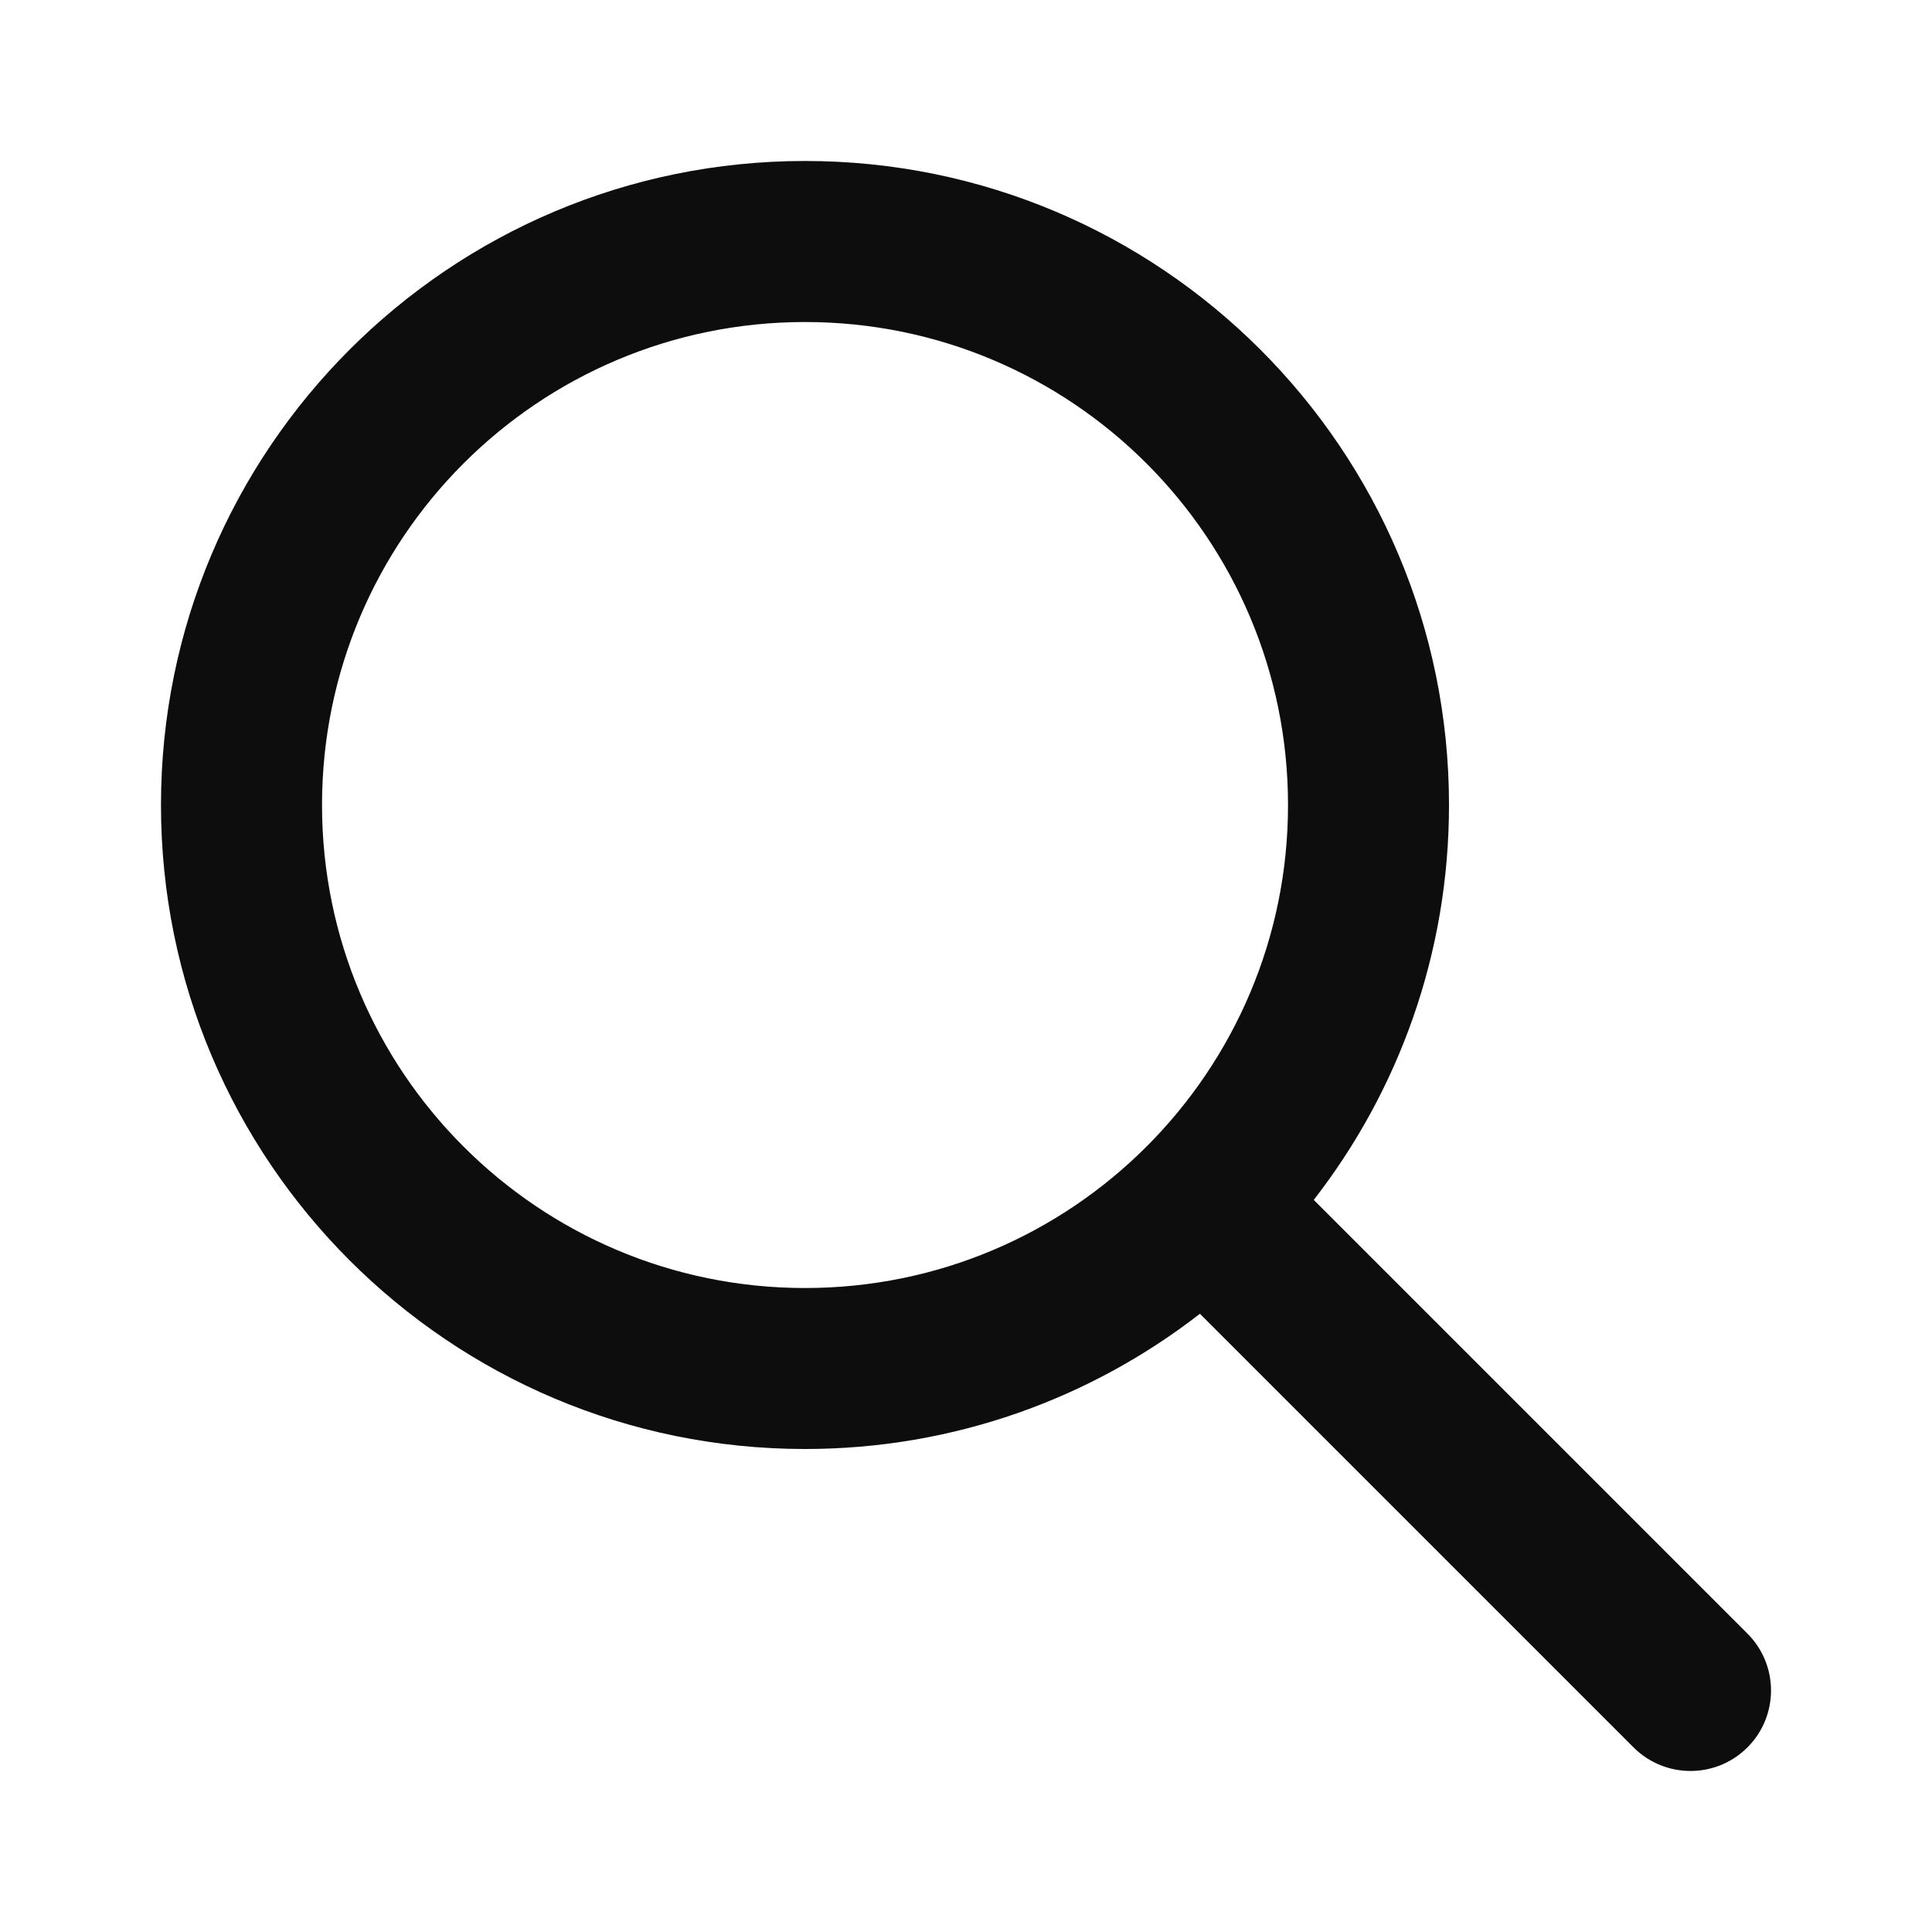
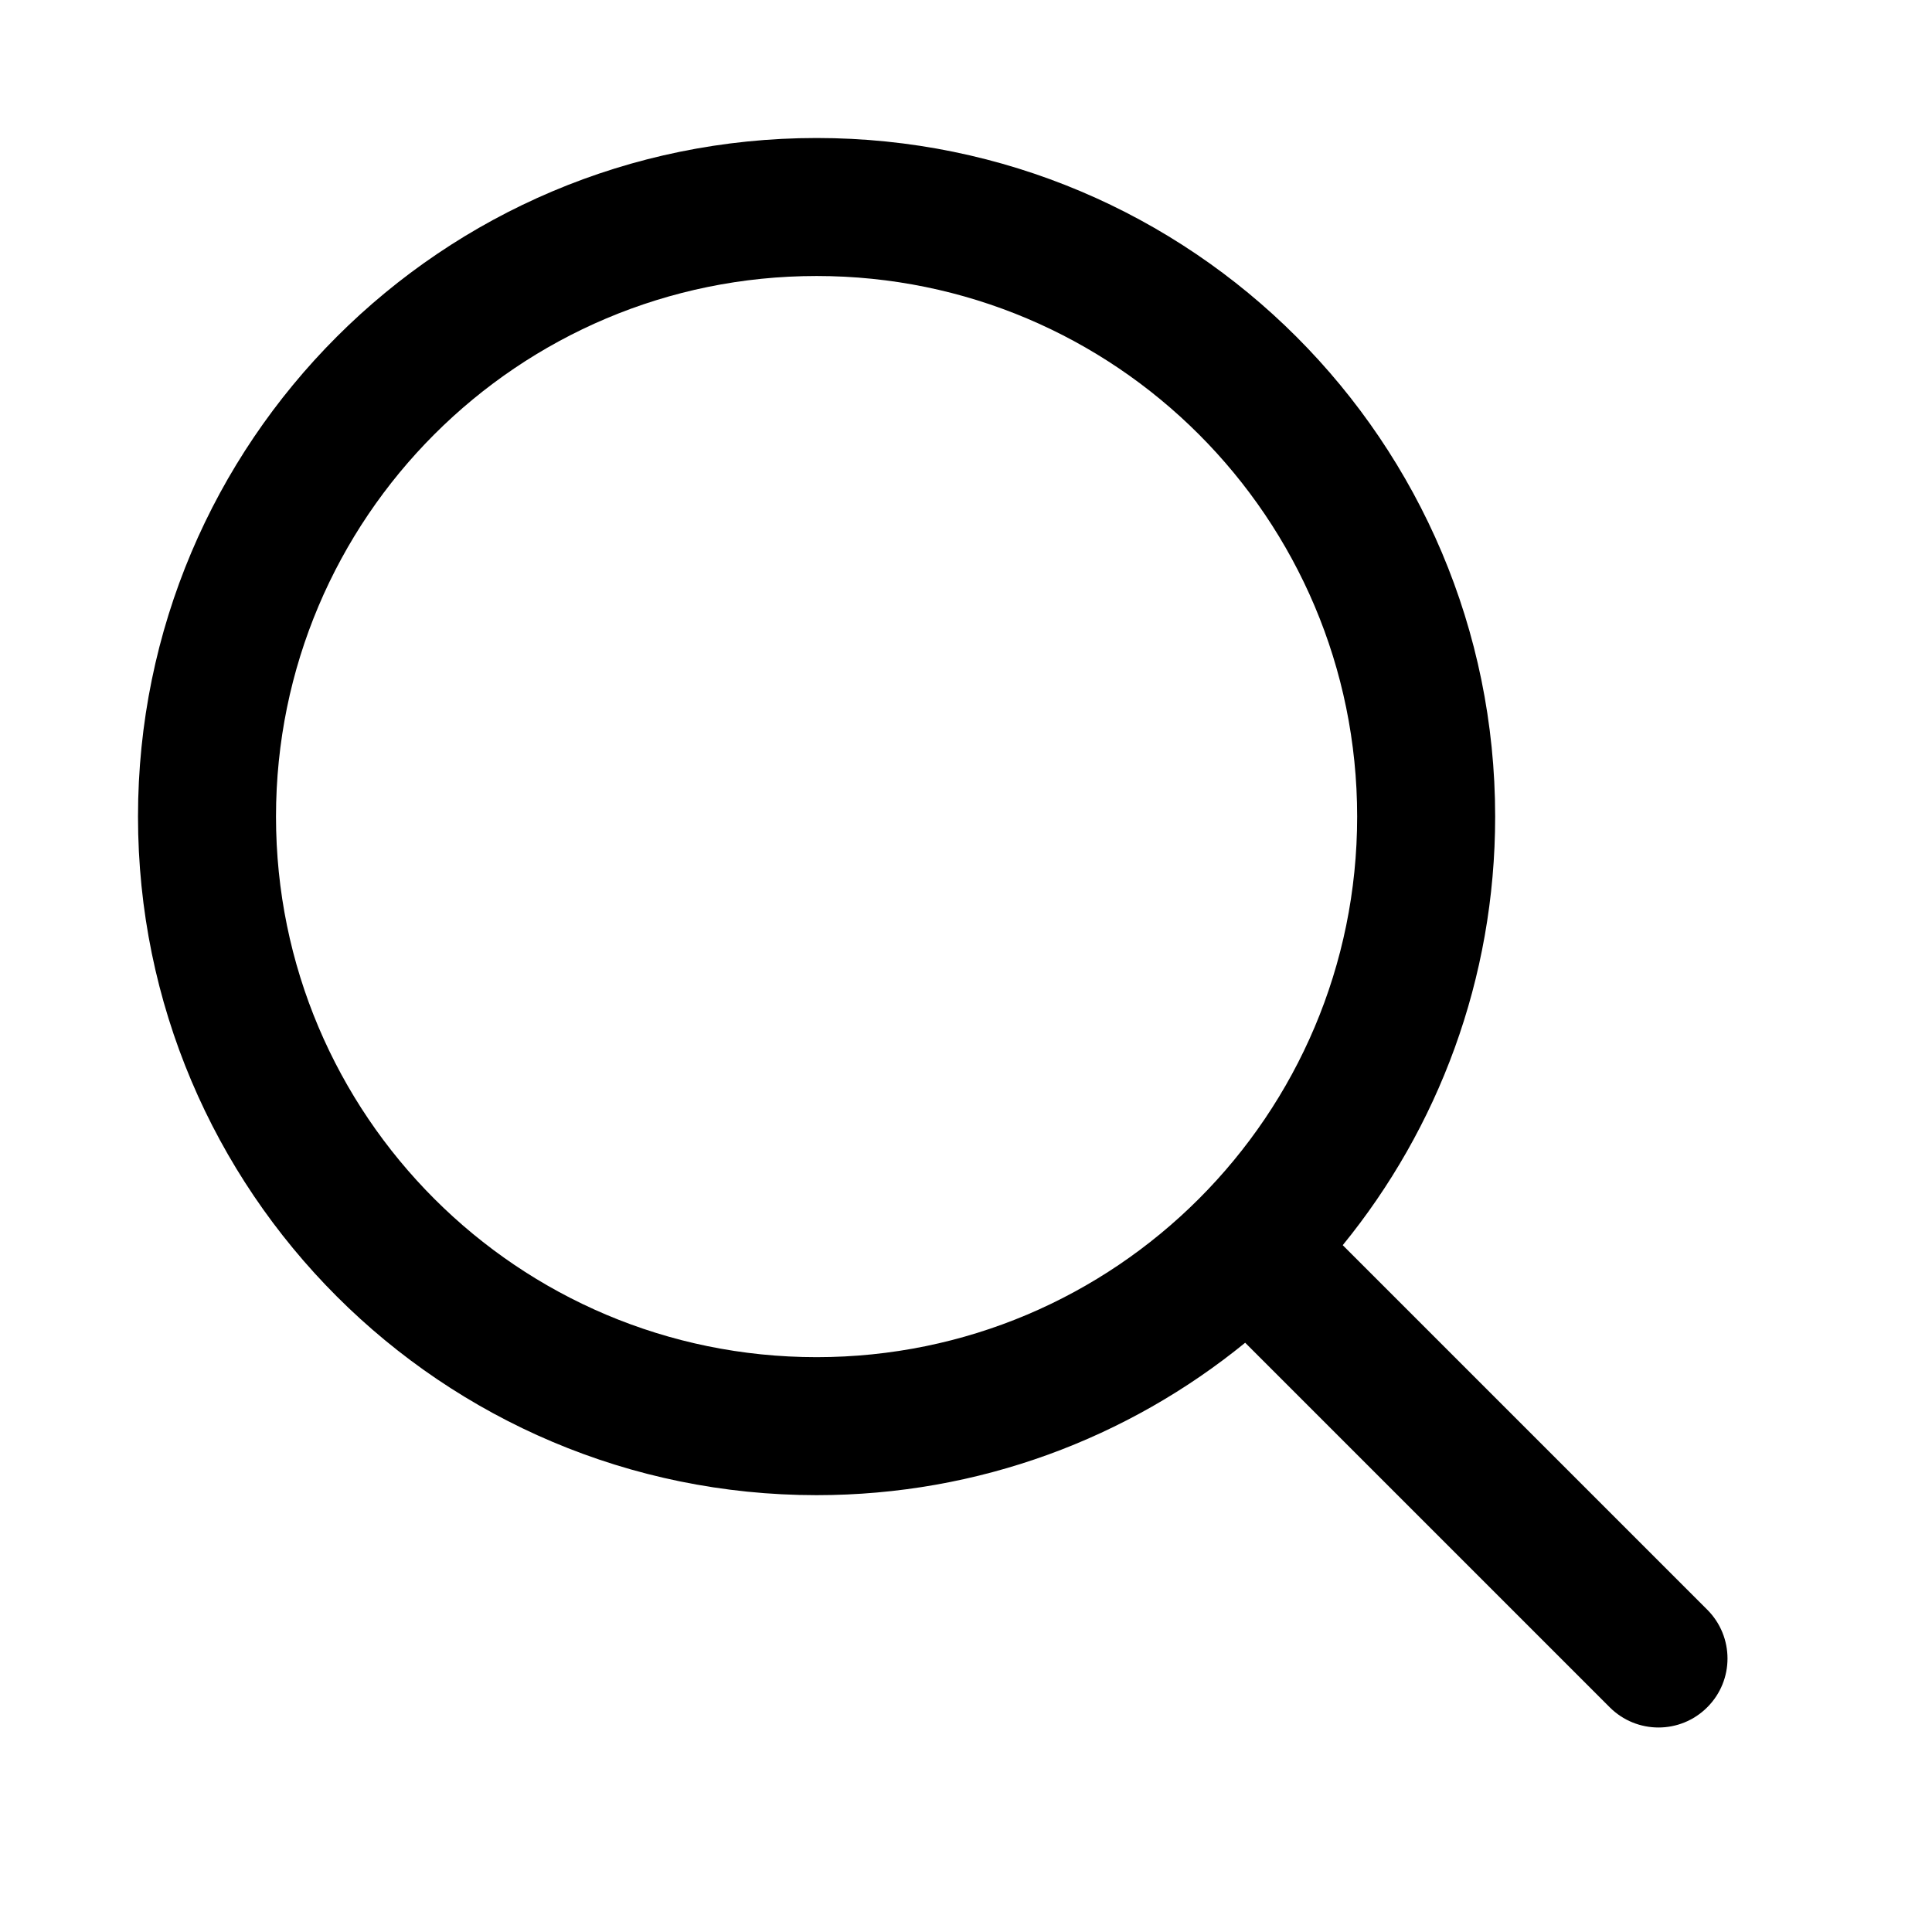
<svg xmlns="http://www.w3.org/2000/svg" width="28" height="28" viewBox="0 0 28 28" fill="none">
-   <path d="M11.667 4.667C7.801 4.667 4.667 7.801 4.667 11.667C4.667 15.533 7.801 18.667 11.667 18.667C15.533 18.667 18.667 15.533 18.667 11.667C18.667 7.801 15.533 4.667 11.667 4.667ZM2.333 11.667C2.333 6.512 6.512 2.333 11.667 2.333C16.821 2.333 21 6.512 21 11.667C21 13.823 20.268 15.809 19.04 17.39L25.325 23.675C25.781 24.131 25.781 24.869 25.325 25.325C24.869 25.78 24.131 25.78 23.675 25.325L17.39 19.04C15.809 20.268 13.823 21 11.667 21C6.512 21 2.333 16.821 2.333 11.667Z" fill="#0D0D0D" />
+   <path fill-rule="evenodd" clip-rule="evenodd" d="M19.669 11.835C19.669 16.162 16.162 19.669 11.835 19.669C7.508 19.669 4 16.162 4 11.835C4 7.508 7.508 4 11.835 4C16.162 4 19.669 7.508 19.669 11.835ZM18.046 19.46C16.352 20.841 14.19 21.669 11.835 21.669C6.403 21.669 2 17.266 2 11.835C2 6.403 6.403 2 11.835 2C17.266 2 21.669 6.403 21.669 11.835C21.669 14.19 20.841 16.352 19.46 18.046L24.743 23.329C25.134 23.72 25.134 24.353 24.743 24.743C24.353 25.134 23.72 25.134 23.329 24.743L18.046 19.46Z" fill="black" />
</svg>
